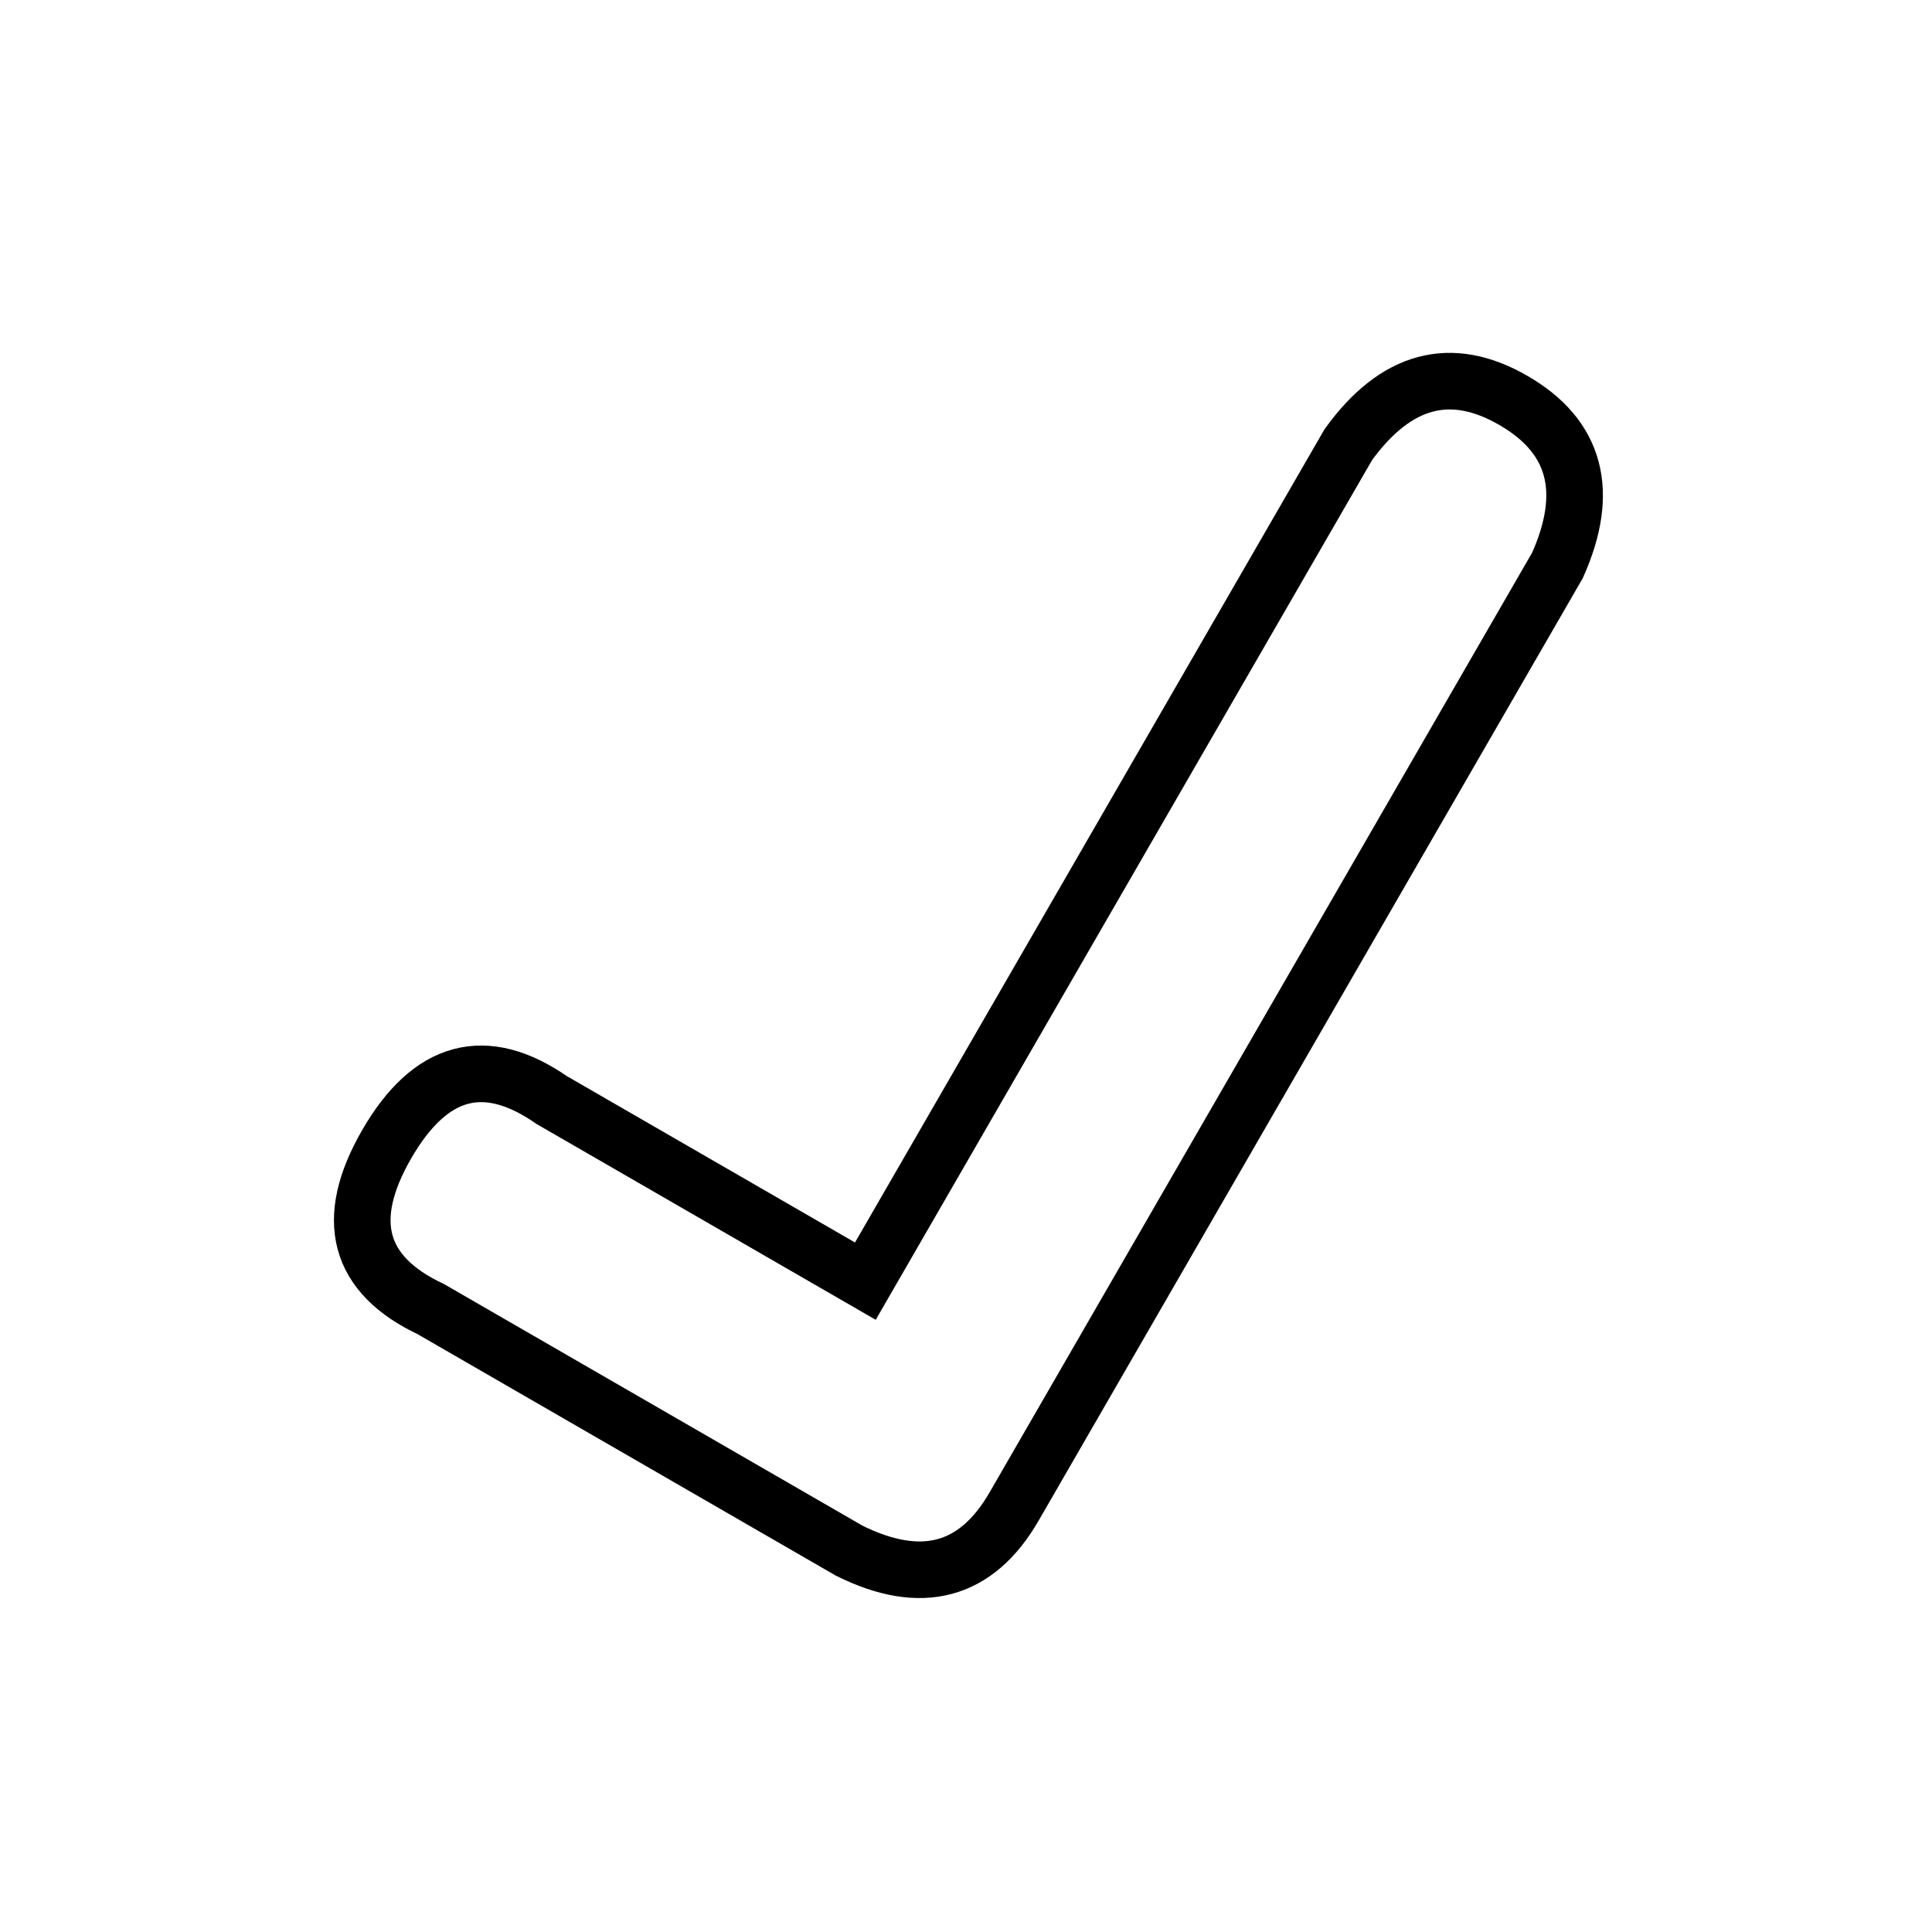
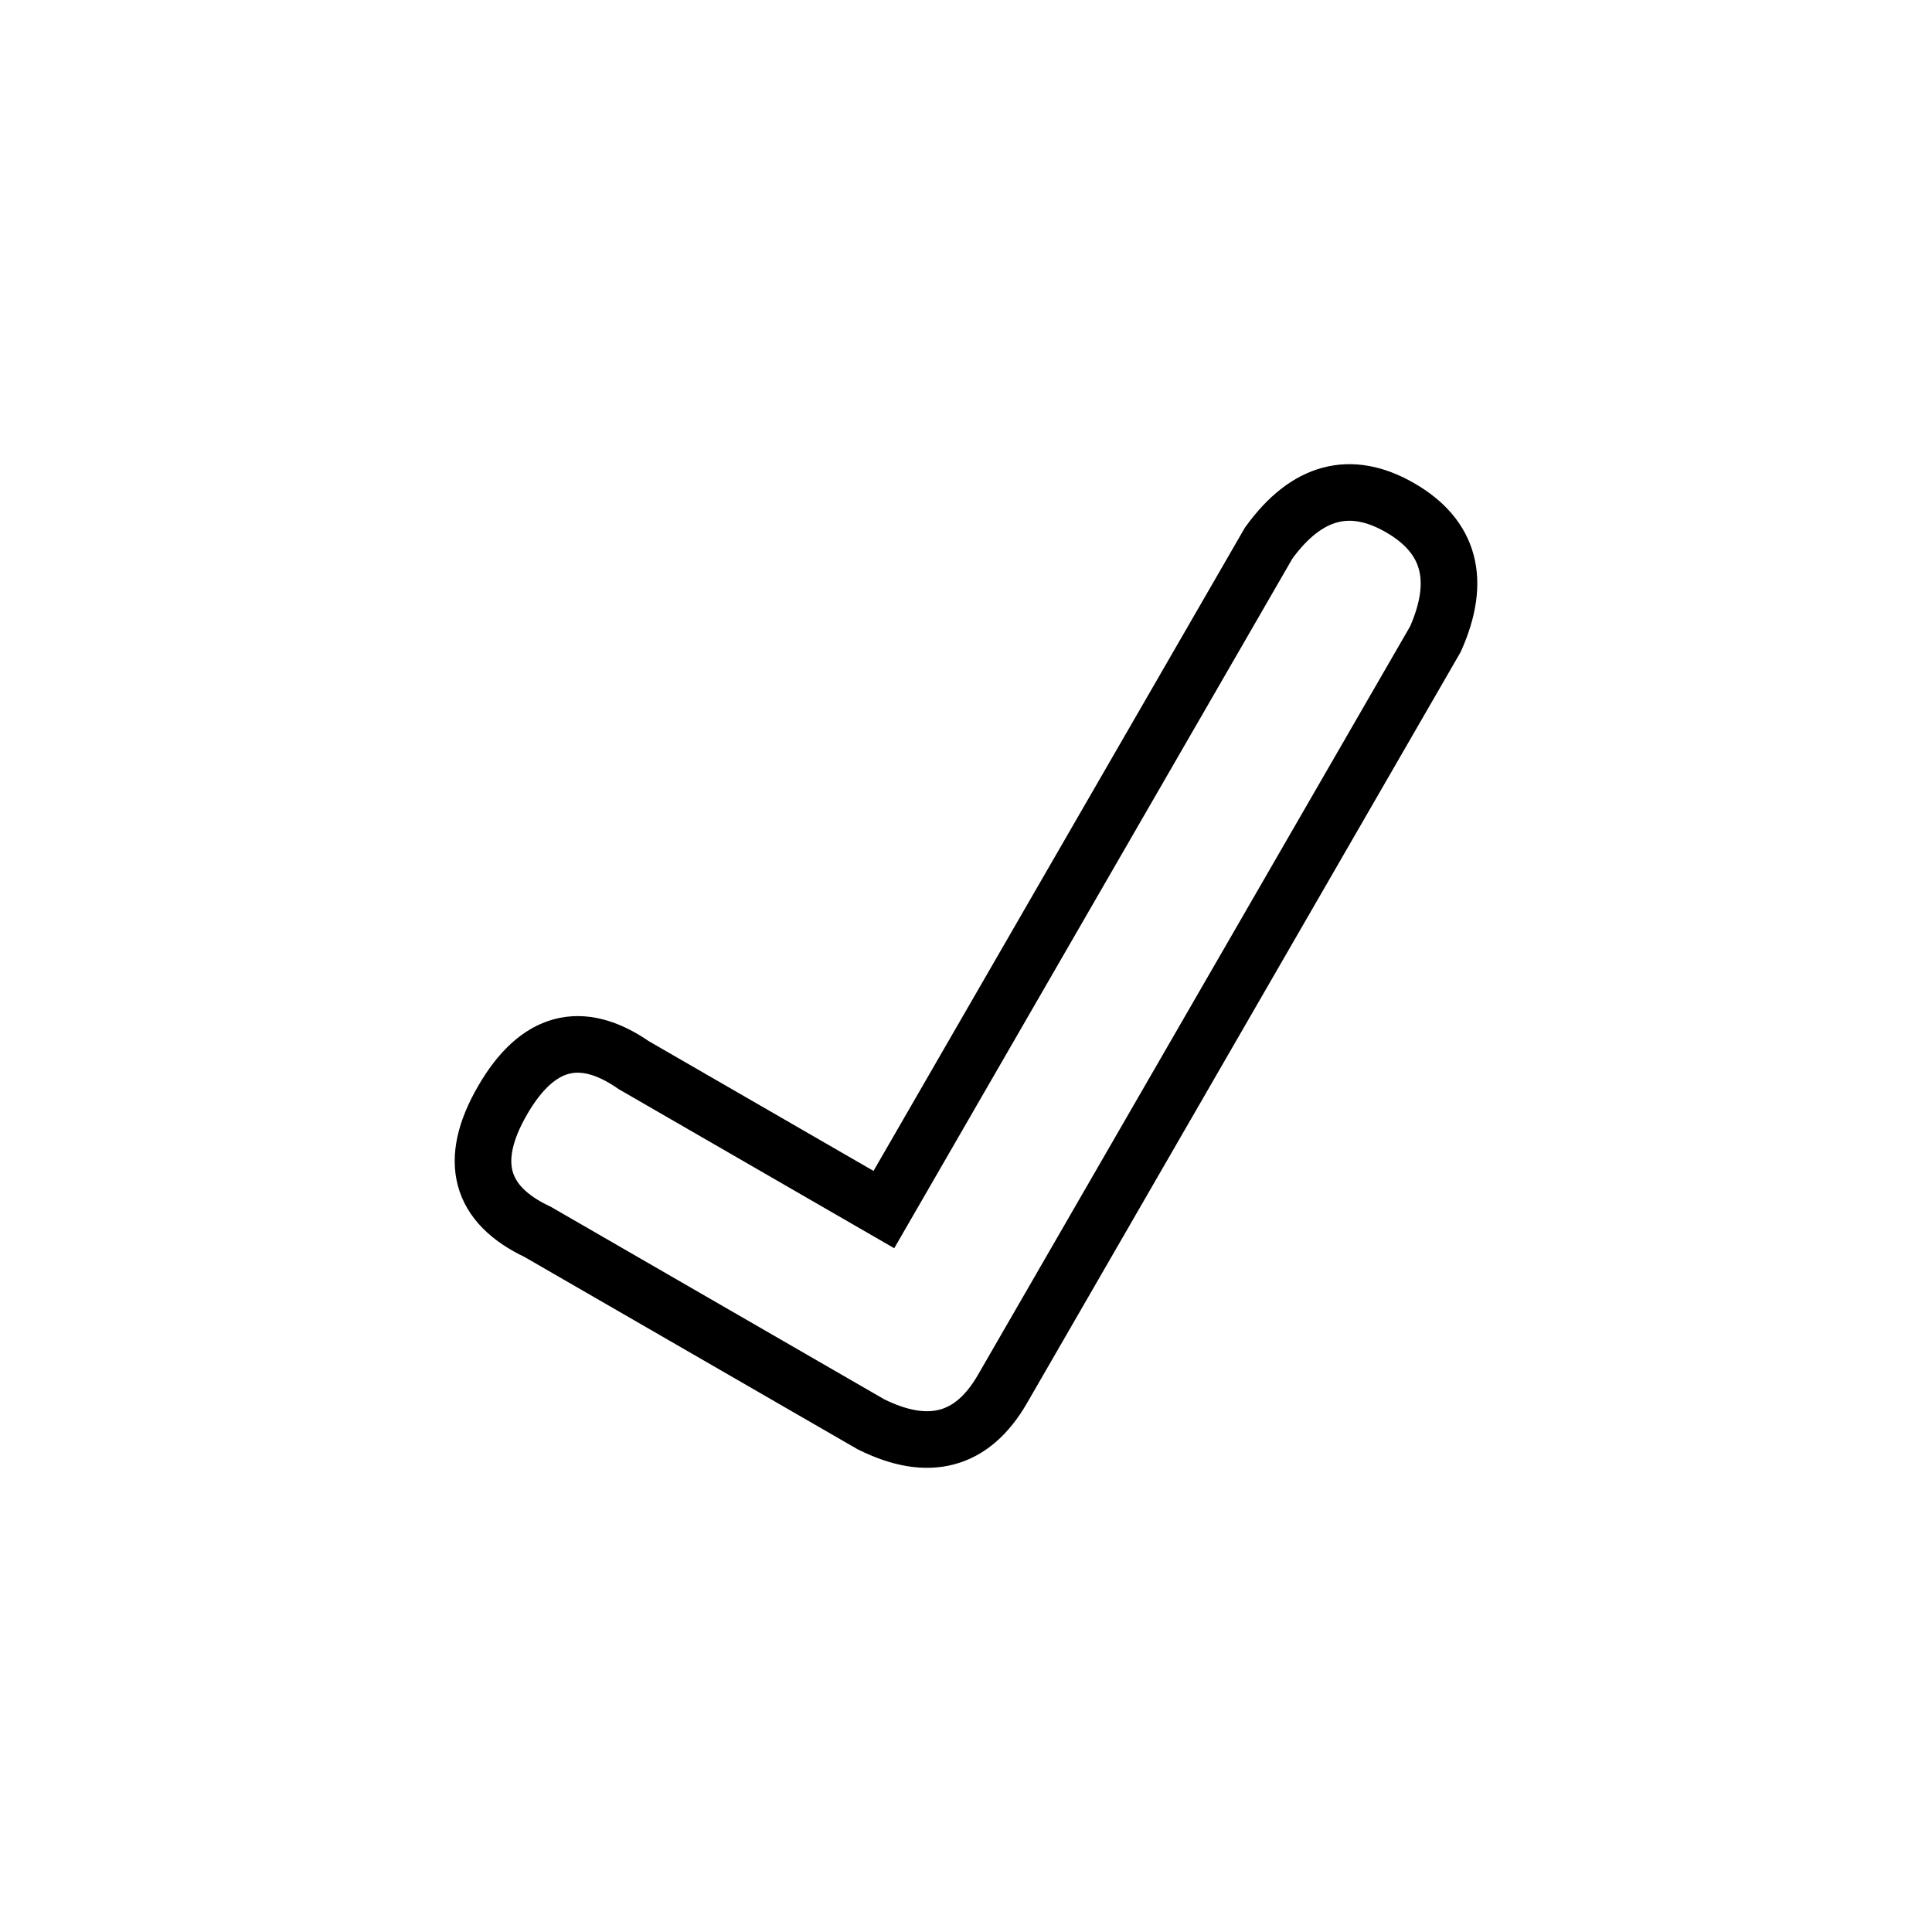
<svg xmlns="http://www.w3.org/2000/svg" style="isolation:isolate" viewBox="0 0 512 512" width="512pt" height="512pt">
  <defs>
-     <clipPath id="_clipPath_bd3PmtLPPwHCC4W56EYciXSXQd6WiwOz">
+     <clipPath id="_clipPath_HEy1mdk8Gcva77SF4KFUNLJjFyOthsSc">
      <rect width="512" height="512" />
    </clipPath>
  </defs>
-   <g clip-path="url(#_clipPath_bd3PmtLPPwHCC4W56EYciXSXQd6WiwOz)">
-     <path d=" M 146.191 291.516 Q 119.811 273.207 102.478 303.229 Q 85.145 333.251 114.191 346.942 L 225.042 410.942 Q 253.755 425.21 268.755 399.229 Q 283.755 373.249 412.755 149.814 Q 425.868 120.434 401.042 106.101 Q 376.216 91.768 357.329 117.814 L 229.329 339.516 L 146.191 291.516 Z " fill="none" vector-effect="non-scaling-stroke" stroke-width="20" stroke="rgb(0,0,0)" stroke-linejoin="miter" stroke-linecap="square" stroke-miterlimit="3" />
+   <g clip-path="url(#_clipPath_HEy1mdk8Gcva77SF4KFUNLJjFyOthsSc)">
+     <path d=" M 167.992 282.302 Q 146.972 267.713 133.161 291.635 Q 119.351 315.556 142.494 326.465 L 230.82 377.46 Q 253.698 388.828 265.65 368.127 Q 277.602 347.426 380.389 169.394 Q 390.837 145.984 371.056 134.564 Q 351.275 123.143 336.226 143.897 L 234.236 320.548 L 167.992 282.302 Z " fill="none" />
+     <path d=" M 167.992 282.302 Q 146.972 267.713 133.161 291.635 Q 119.351 315.556 142.494 326.465 L 230.82 377.46 Q 253.698 388.828 265.65 368.127 Q 277.602 347.426 380.389 169.394 Q 390.837 145.984 371.056 134.564 Q 351.275 123.143 336.226 143.897 L 234.236 320.548 L 167.992 282.302 Z " fill="none" mask="url(#_mask_mGWe1ILlCaRmrWLAZbuiVaEw1bsdSPWz)" vector-effect="non-scaling-stroke" stroke-width="20" stroke="rgb(0,0,0)" stroke-opacity="100" stroke-linejoin="miter" stroke-linecap="square" stroke-miterlimit="3" />
  </g>
</svg>
